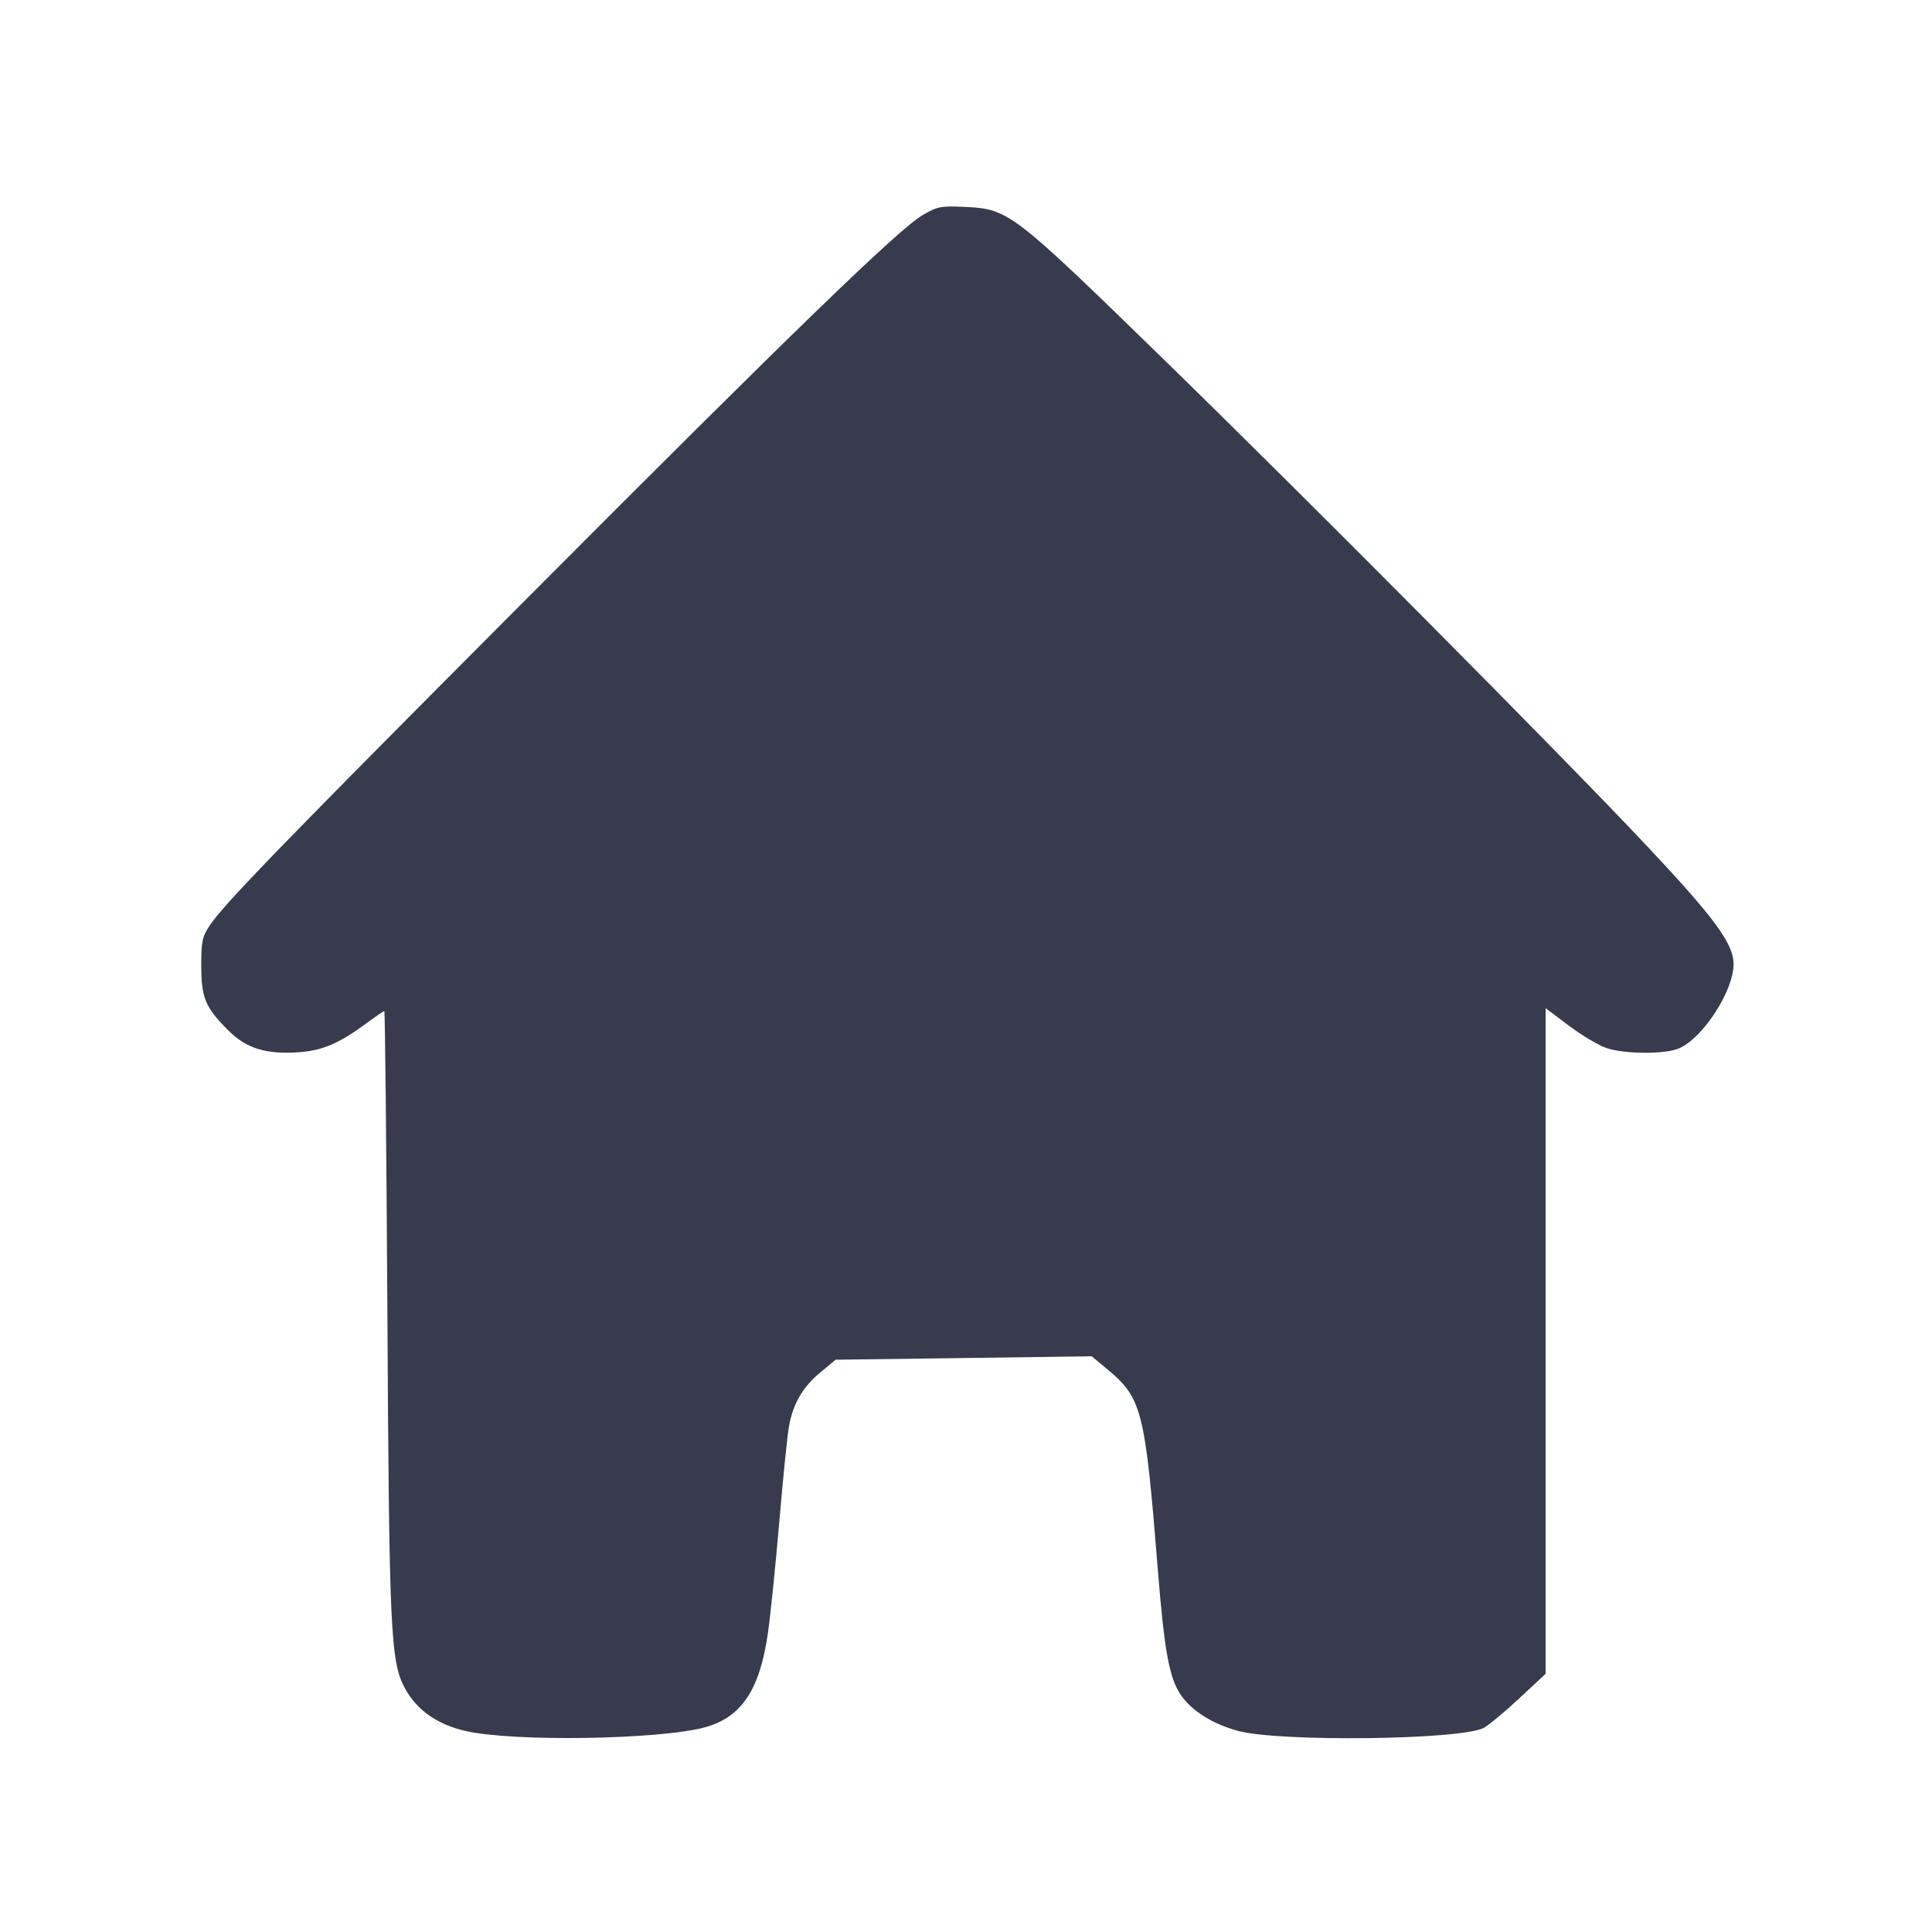
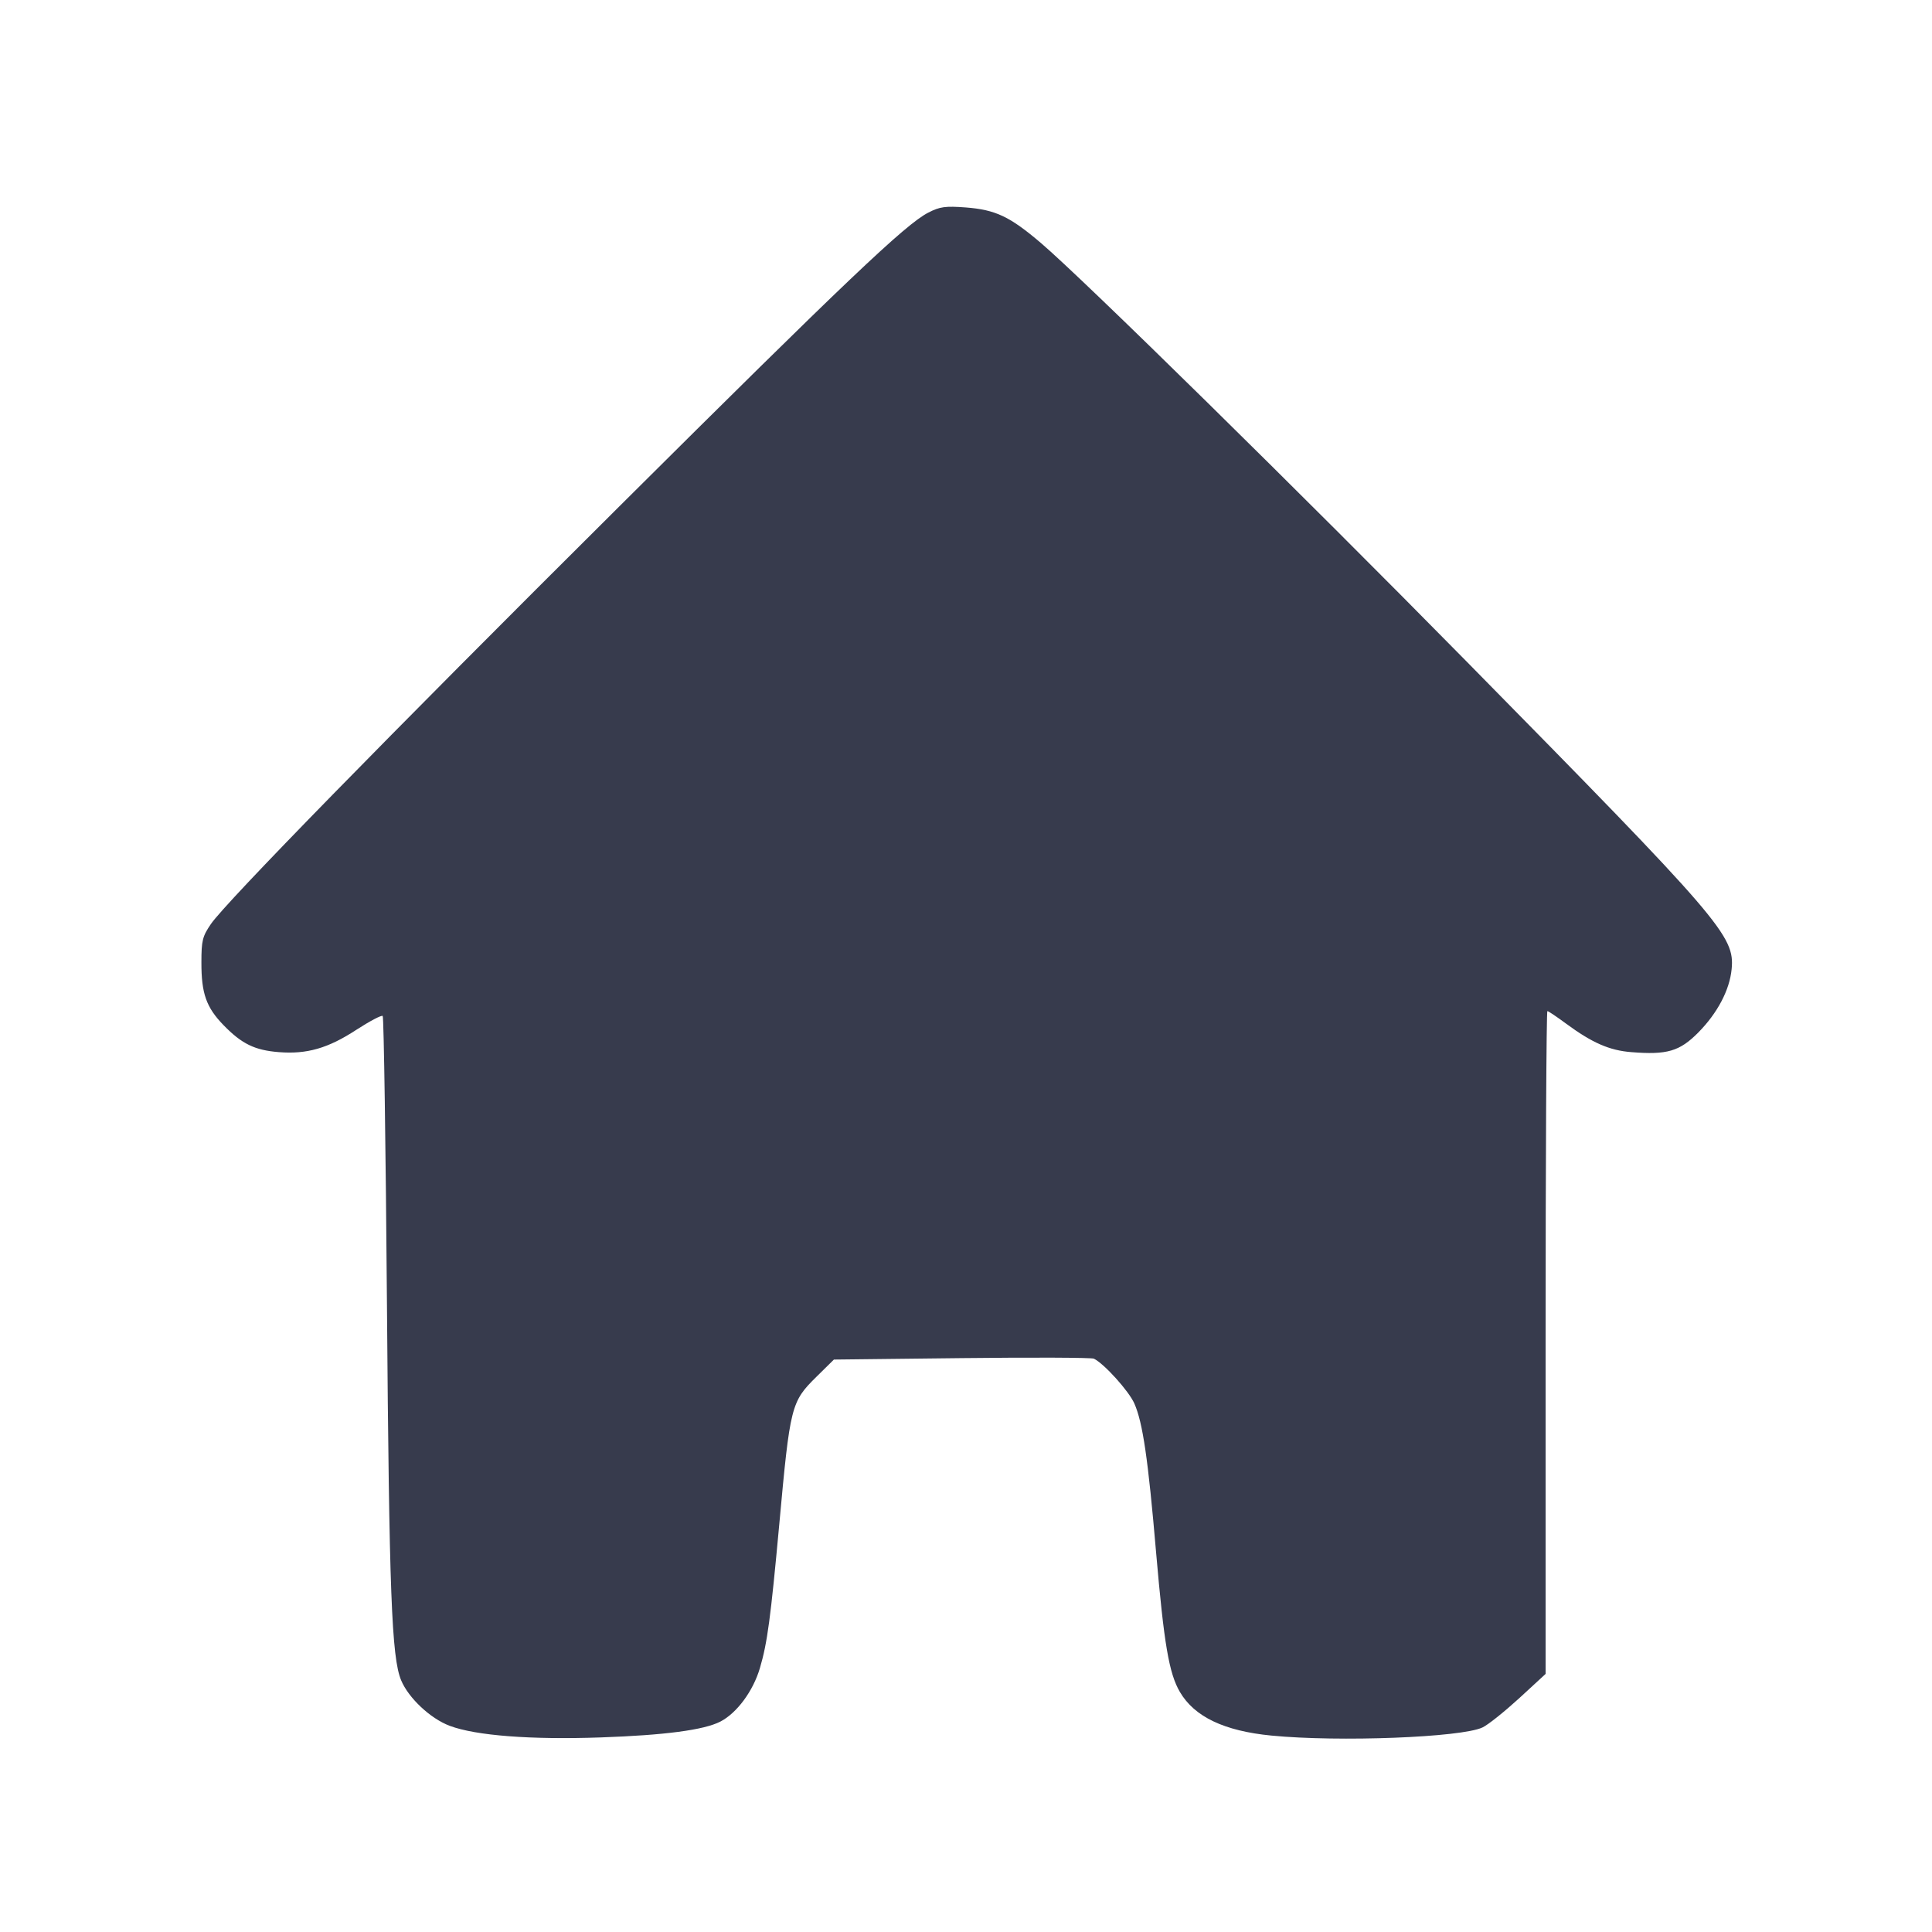
<svg xmlns="http://www.w3.org/2000/svg" width="24" height="24" viewBox="0 0 24 24" fill="none">
-   <path d="M11.460 2.673 C 11.158 2.851,9.847 4.121,6.575 7.405 C 3.519 10.471,2.786 11.226,2.605 11.497 C 2.512 11.636,2.500 11.693,2.500 11.997 C 2.501 12.397,2.549 12.513,2.836 12.800 C 3.061 13.025,3.306 13.100,3.714 13.071 C 4.007 13.050,4.212 12.962,4.547 12.715 C 4.662 12.630,4.764 12.560,4.774 12.560 C 4.783 12.560,4.800 14.220,4.812 16.250 C 4.834 20.281,4.851 20.642,5.031 20.974 C 5.178 21.243,5.428 21.420,5.780 21.502 C 6.368 21.640,8.210 21.611,8.765 21.455 C 9.211 21.330,9.437 20.991,9.538 20.296 C 9.570 20.078,9.634 19.450,9.681 18.900 C 9.728 18.350,9.782 17.815,9.802 17.711 C 9.855 17.432,9.972 17.230,10.188 17.051 L 10.380 16.891 11.971 16.870 L 13.561 16.848 13.743 16.999 C 14.187 17.365,14.223 17.505,14.383 19.500 C 14.464 20.516,14.527 20.853,14.671 21.059 C 14.809 21.257,15.067 21.417,15.380 21.502 C 15.893 21.641,18.144 21.614,18.430 21.465 C 18.491 21.433,18.689 21.269,18.870 21.100 L 19.200 20.793 19.200 16.659 L 19.200 12.524 19.489 12.741 C 19.648 12.861,19.858 12.986,19.956 13.019 C 20.178 13.095,20.679 13.098,20.853 13.025 C 21.154 12.900,21.541 12.301,21.535 11.969 C 21.531 11.720,21.295 11.399,20.469 10.520 C 19.421 9.404,16.182 6.144,14.389 4.399 C 12.571 2.629,12.526 2.595,11.980 2.570 C 11.684 2.557,11.645 2.565,11.460 2.673 " fill="#373B4D" stroke="none" fill-rule="evenodd" />
+   <path d="M11.532 2.641 C 11.250 2.784,10.499 3.499,7.705 6.279 C 4.797 9.171,2.809 11.205,2.621 11.477 C 2.515 11.632,2.502 11.683,2.502 11.955 C 2.501 12.341,2.562 12.514,2.778 12.736 C 3.004 12.968,3.164 13.046,3.464 13.070 C 3.811 13.098,4.076 13.022,4.426 12.793 C 4.593 12.685,4.740 12.607,4.754 12.621 C 4.768 12.635,4.792 14.253,4.807 16.218 C 4.834 19.784,4.865 20.590,4.983 20.873 C 5.075 21.094,5.347 21.349,5.587 21.439 C 5.912 21.561,6.596 21.613,7.460 21.583 C 8.260 21.555,8.745 21.491,8.949 21.386 C 9.154 21.280,9.356 21.007,9.440 20.721 C 9.532 20.409,9.573 20.105,9.680 18.940 C 9.815 17.460,9.827 17.413,10.144 17.101 L 10.359 16.889 11.950 16.871 C 12.824 16.861,13.562 16.864,13.589 16.878 C 13.718 16.942,14.022 17.279,14.091 17.434 C 14.196 17.672,14.262 18.123,14.361 19.280 C 14.460 20.426,14.522 20.787,14.657 21.018 C 14.838 21.327,15.208 21.503,15.794 21.560 C 16.634 21.642,18.154 21.583,18.416 21.459 C 18.485 21.427,18.689 21.263,18.871 21.097 L 19.200 20.794 19.200 16.677 C 19.200 14.413,19.210 12.560,19.222 12.560 C 19.234 12.560,19.338 12.630,19.453 12.715 C 19.777 12.954,19.993 13.049,20.265 13.070 C 20.709 13.106,20.865 13.060,21.096 12.827 C 21.336 12.584,21.486 12.298,21.511 12.039 C 21.551 11.627,21.385 11.435,18.224 8.223 C 16.153 6.118,13.458 3.468,12.931 3.019 C 12.545 2.690,12.368 2.606,11.998 2.577 C 11.743 2.558,11.676 2.567,11.532 2.641 " fill="#373B4D" stroke="none" fill-rule="evenodd" />
</svg>
